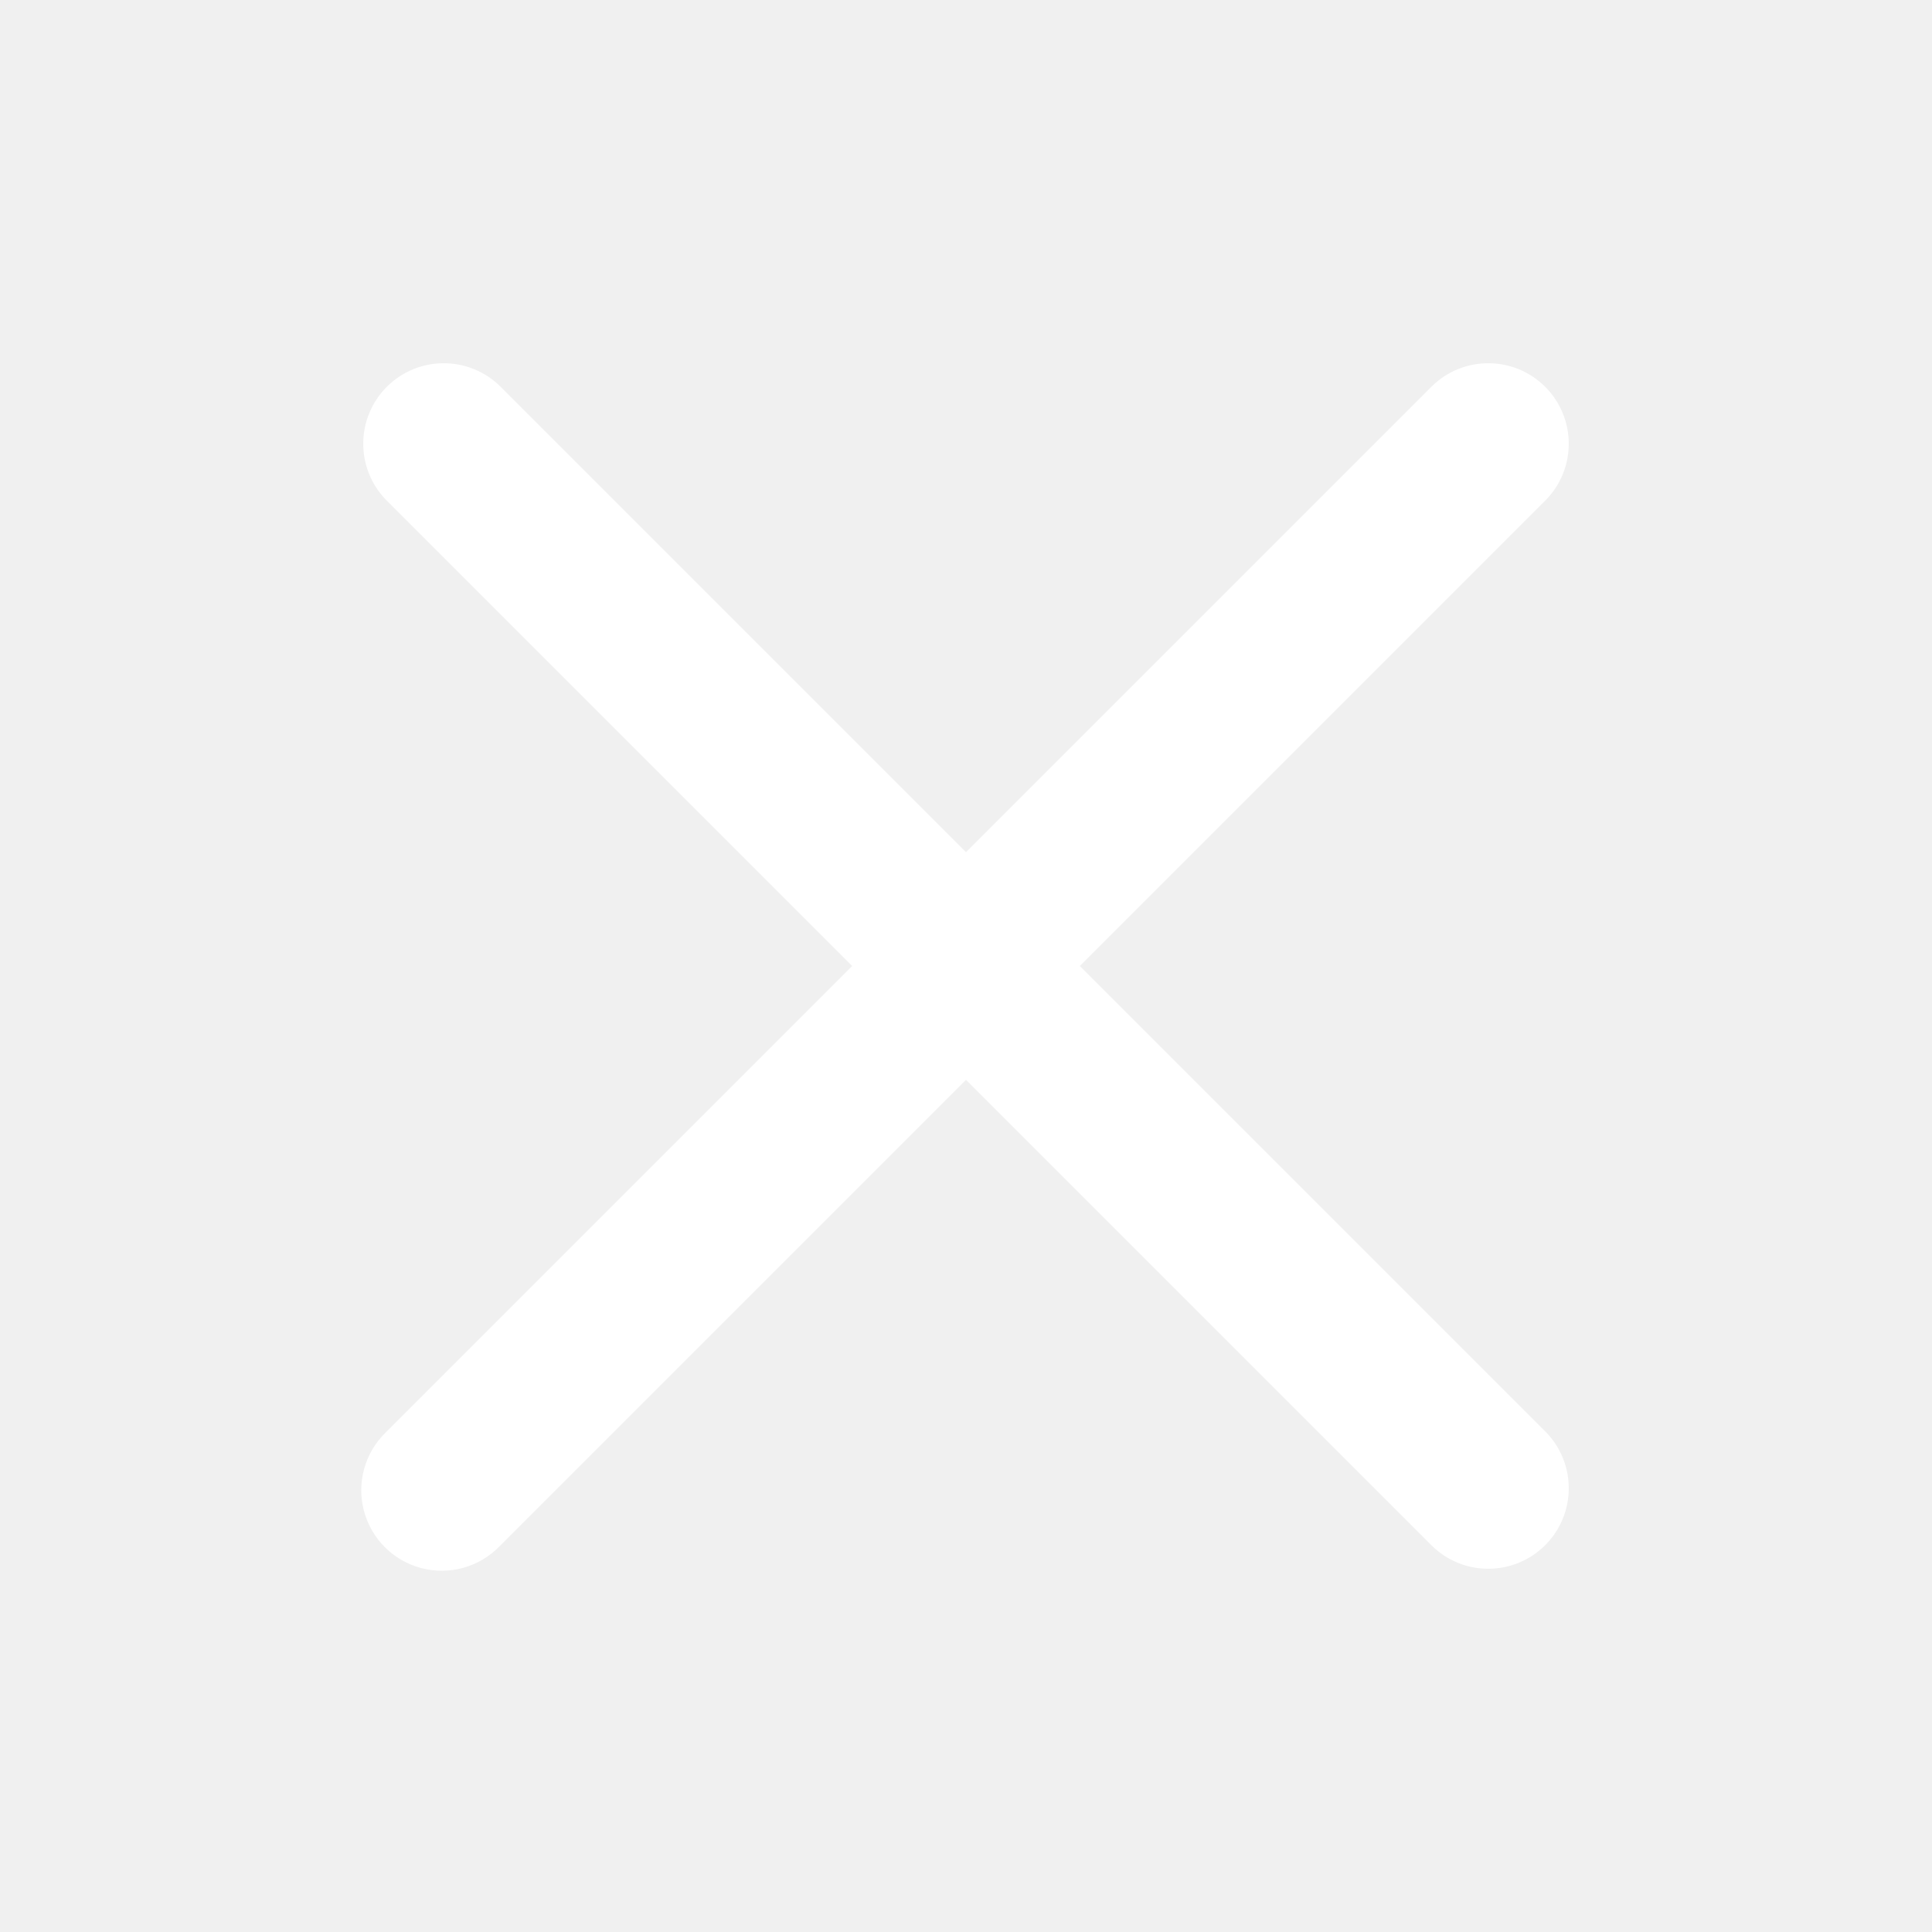
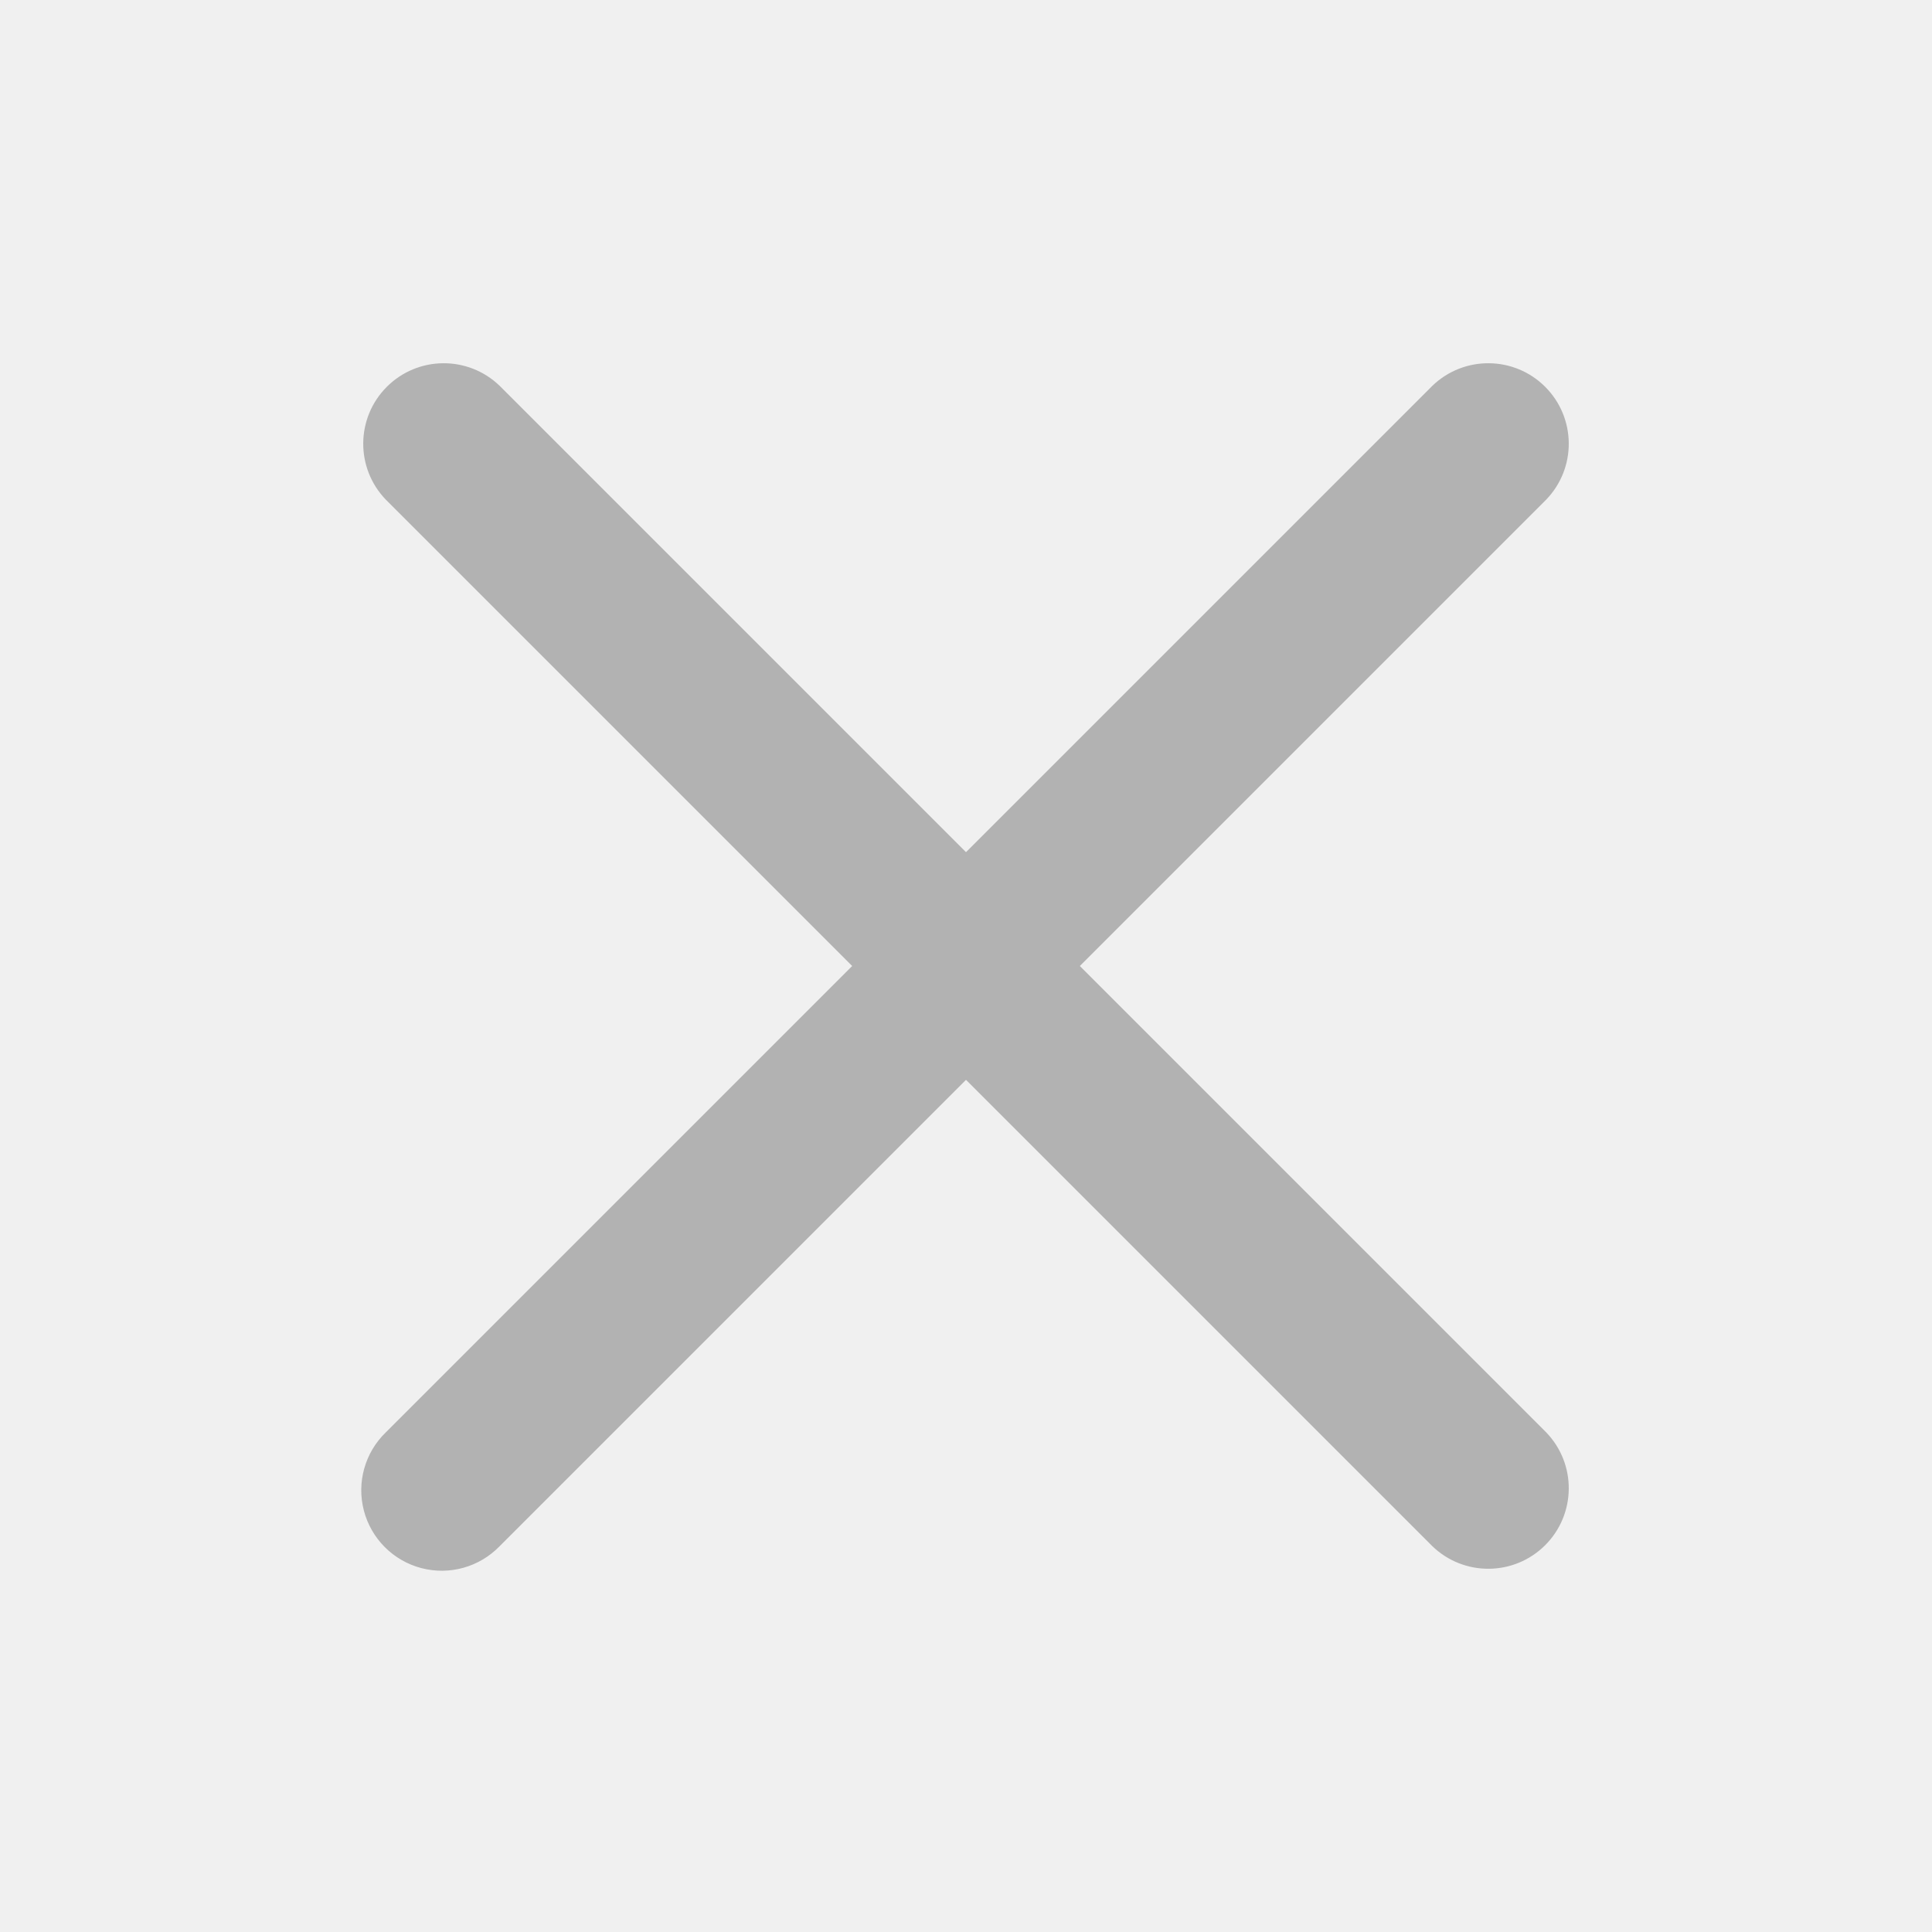
<svg xmlns="http://www.w3.org/2000/svg" width="35" height="35" viewBox="0 0 24 24" fill="none">
  <g id="SVGRepo_bgCarrier" stroke-width="0" />
  <g id="SVGRepo_tracerCarrier" stroke-linecap="round" stroke-linejoin="round" />
  <g id="SVGRepo_iconCarrier">
-     <path fill-rule="evenodd" clip-rule="evenodd" d="M19.207 6.207a1 1 0 0 0-1.414-1.414L12 10.586 6.207 4.793a1 1 0 0 0-1.414 1.414L10.586 12l-5.793 5.793a1 1 0 1 0 1.414 1.414L12 13.414l5.793 5.793a1 1 0 0 0 1.414-1.414L13.414 12l5.793-5.793z" fill="#ffffff" />
+     <path fill-rule="evenodd" clip-rule="evenodd" d="M19.207 6.207a1 1 0 0 0-1.414-1.414L12 10.586 6.207 4.793a1 1 0 0 0-1.414 1.414L10.586 12l-5.793 5.793a1 1 0 1 0 1.414 1.414L12 13.414l5.793 5.793a1 1 0 0 0 1.414-1.414L13.414 12l5.793-5.793z" fill="#B2B2B2" />
  </g>
</svg>
